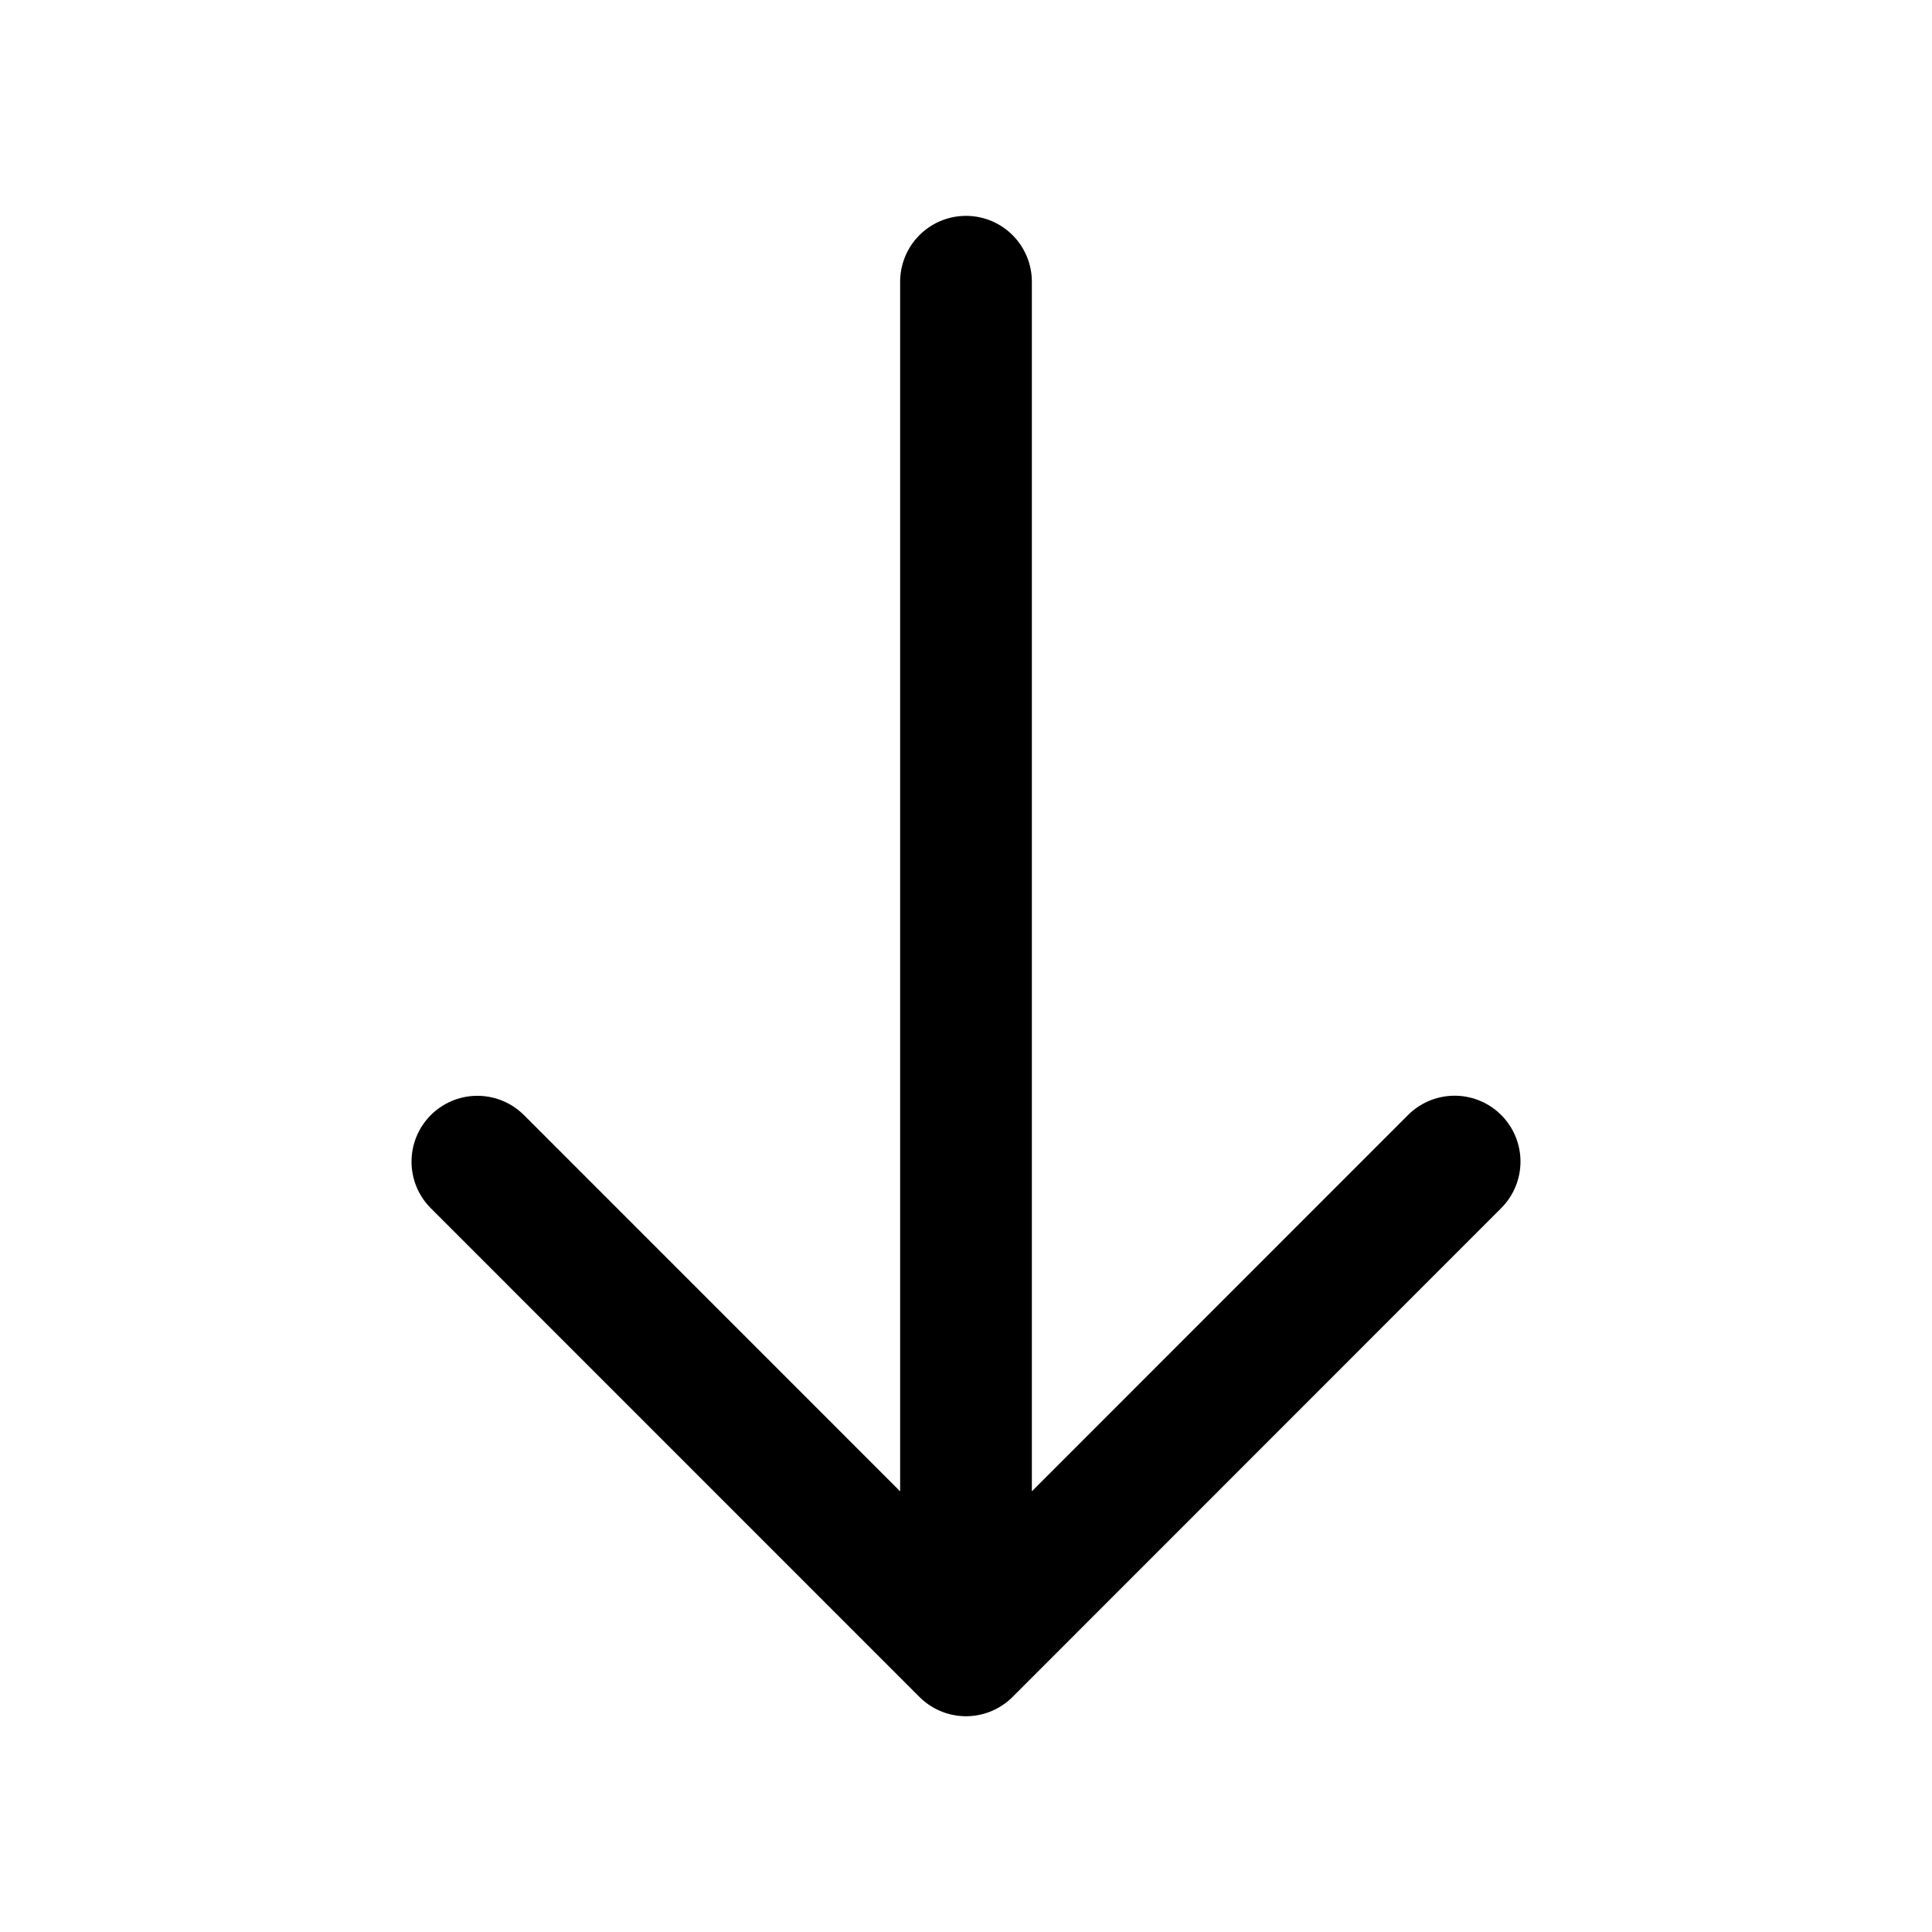
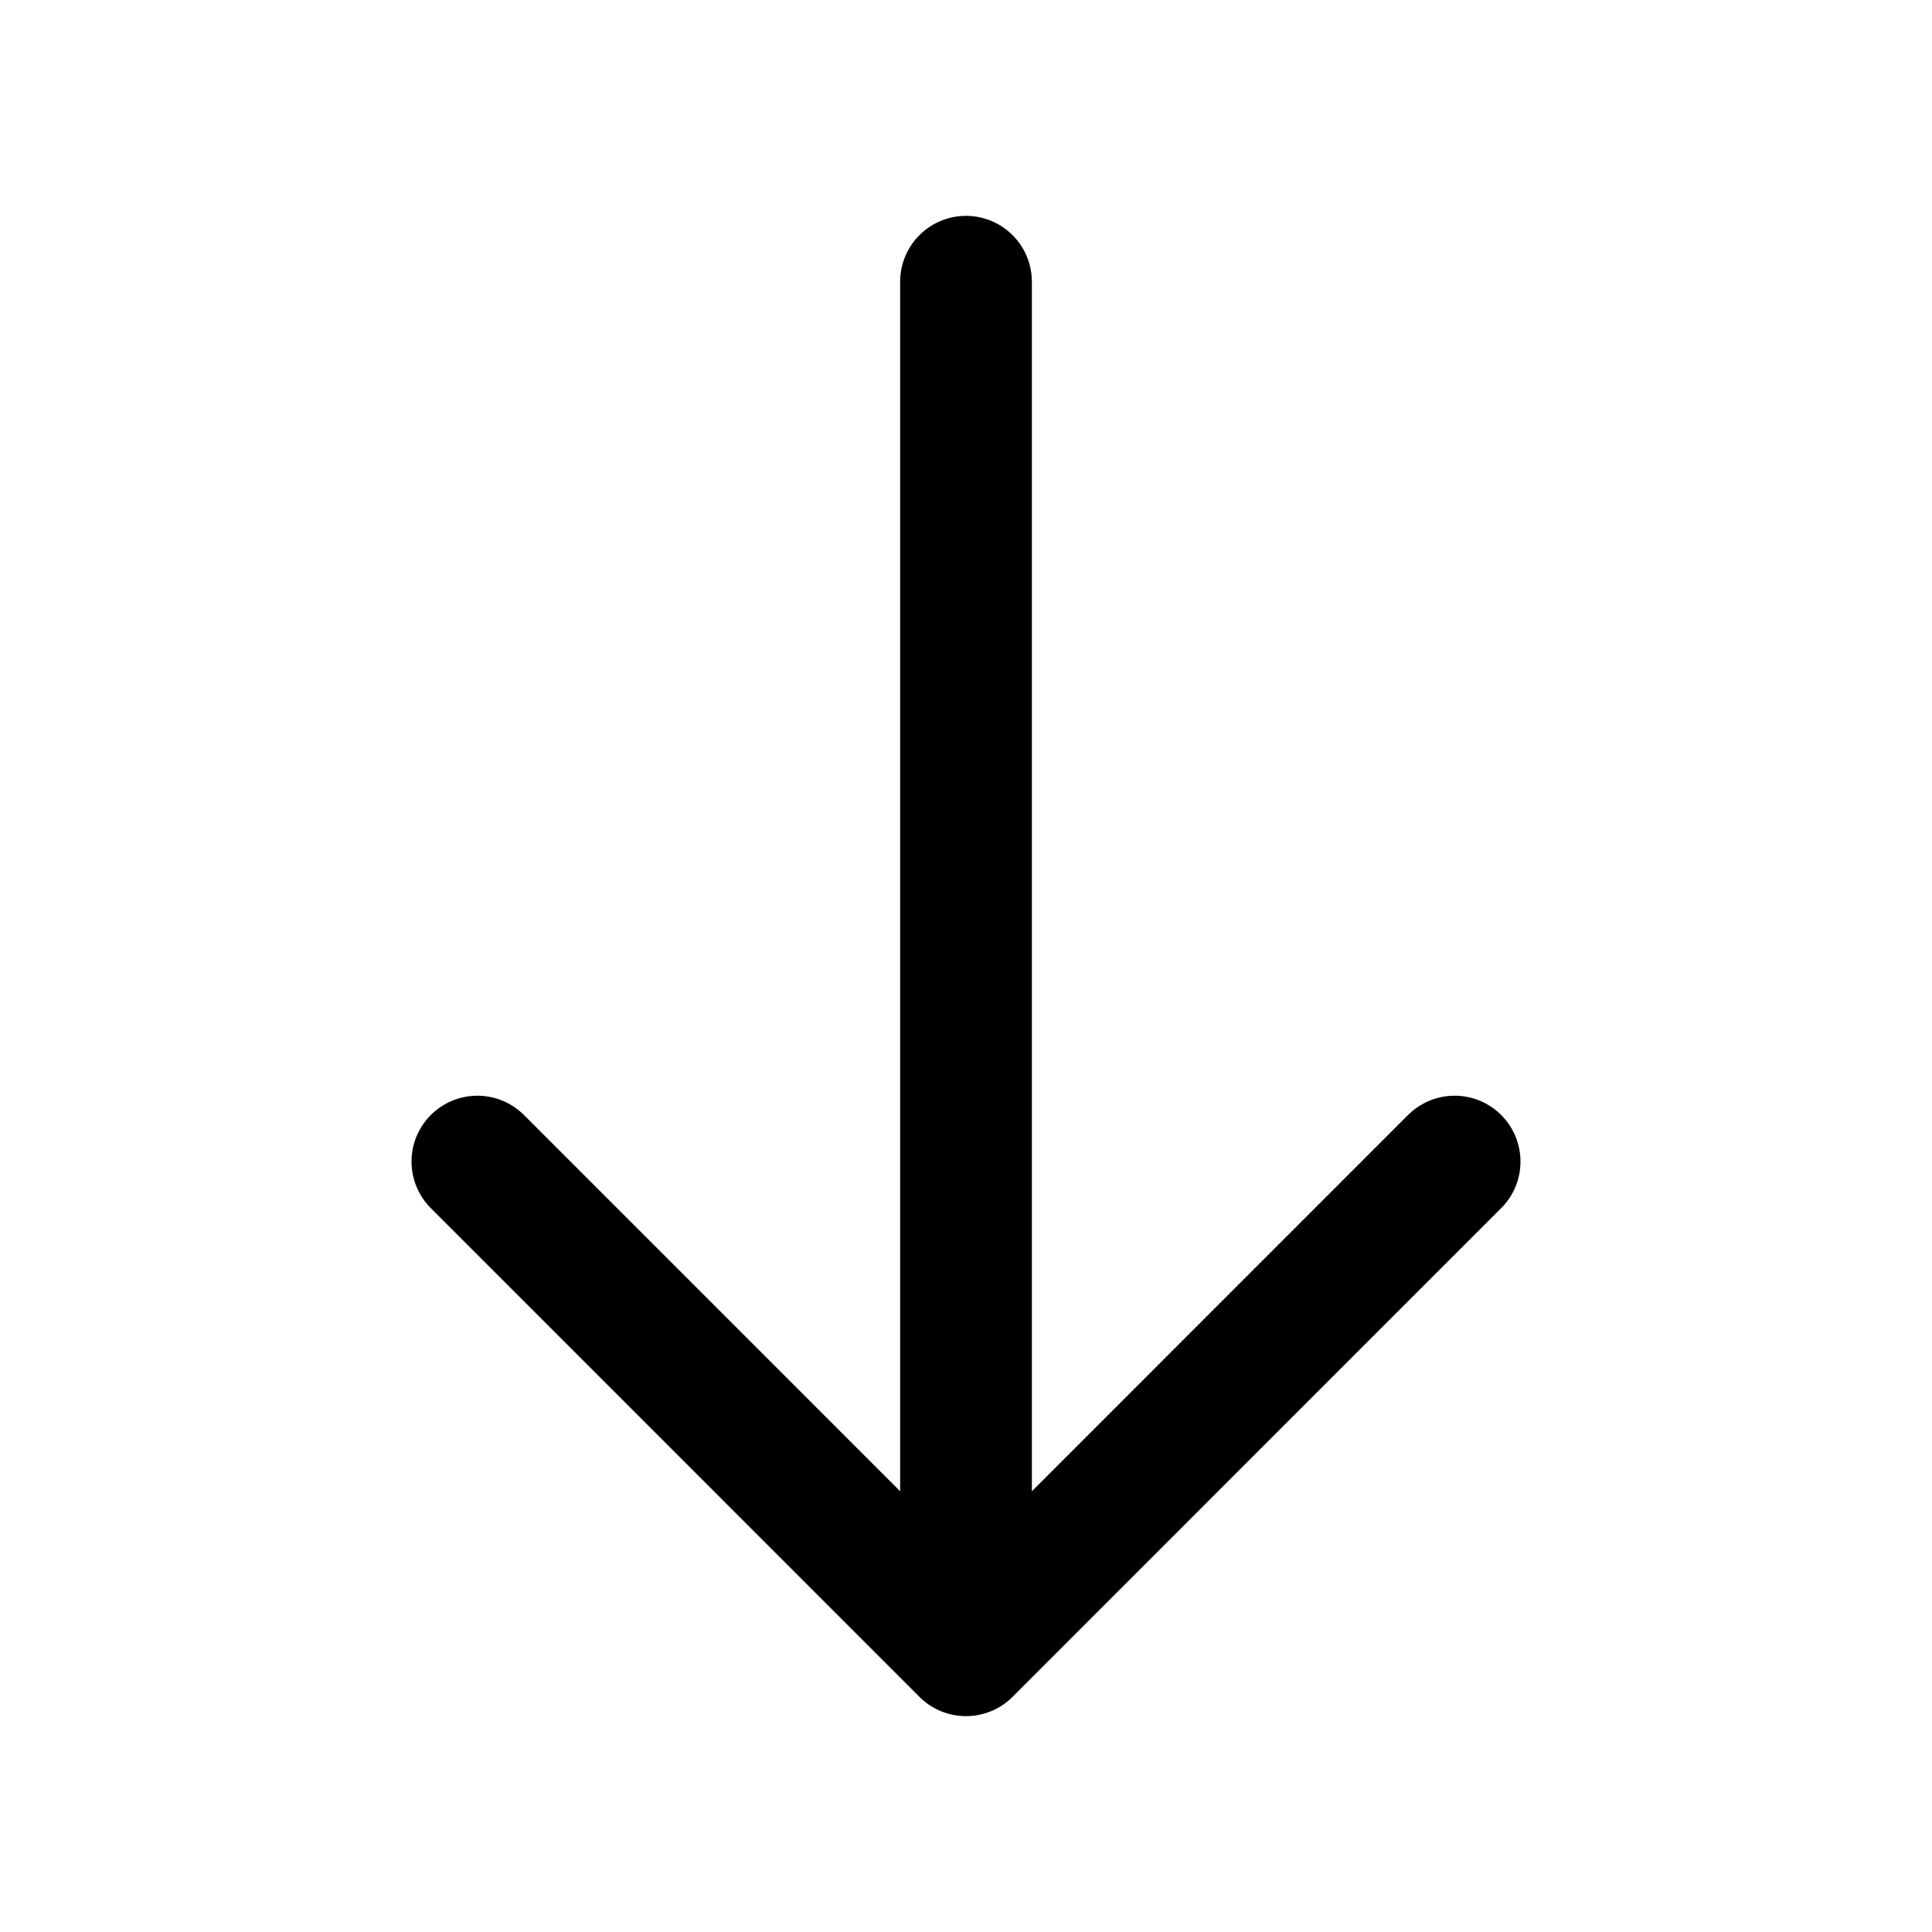
<svg xmlns="http://www.w3.org/2000/svg" width="22" height="22" viewBox="0 0 22 22" fill="none">
-   <path d="M16.564 13.227L11 18.793l-5.564-5.565M11 3.208v15.428" stroke="currentColor" stroke-width="1.5" stroke-miterlimit="10" stroke-linecap="round" stroke-linejoin="round" />
+   <path d="M16.564 13.227L11 18.792L5.436 13.227" stroke="currentColor" stroke-width="1.5" stroke-miterlimit="10" stroke-linecap="round" stroke-linejoin="round" />
+   <path d="M11 3.208L11 18.636" stroke="currentColor" stroke-width="1.5" stroke-miterlimit="10" stroke-linecap="round" stroke-linejoin="round" />
</svg>
